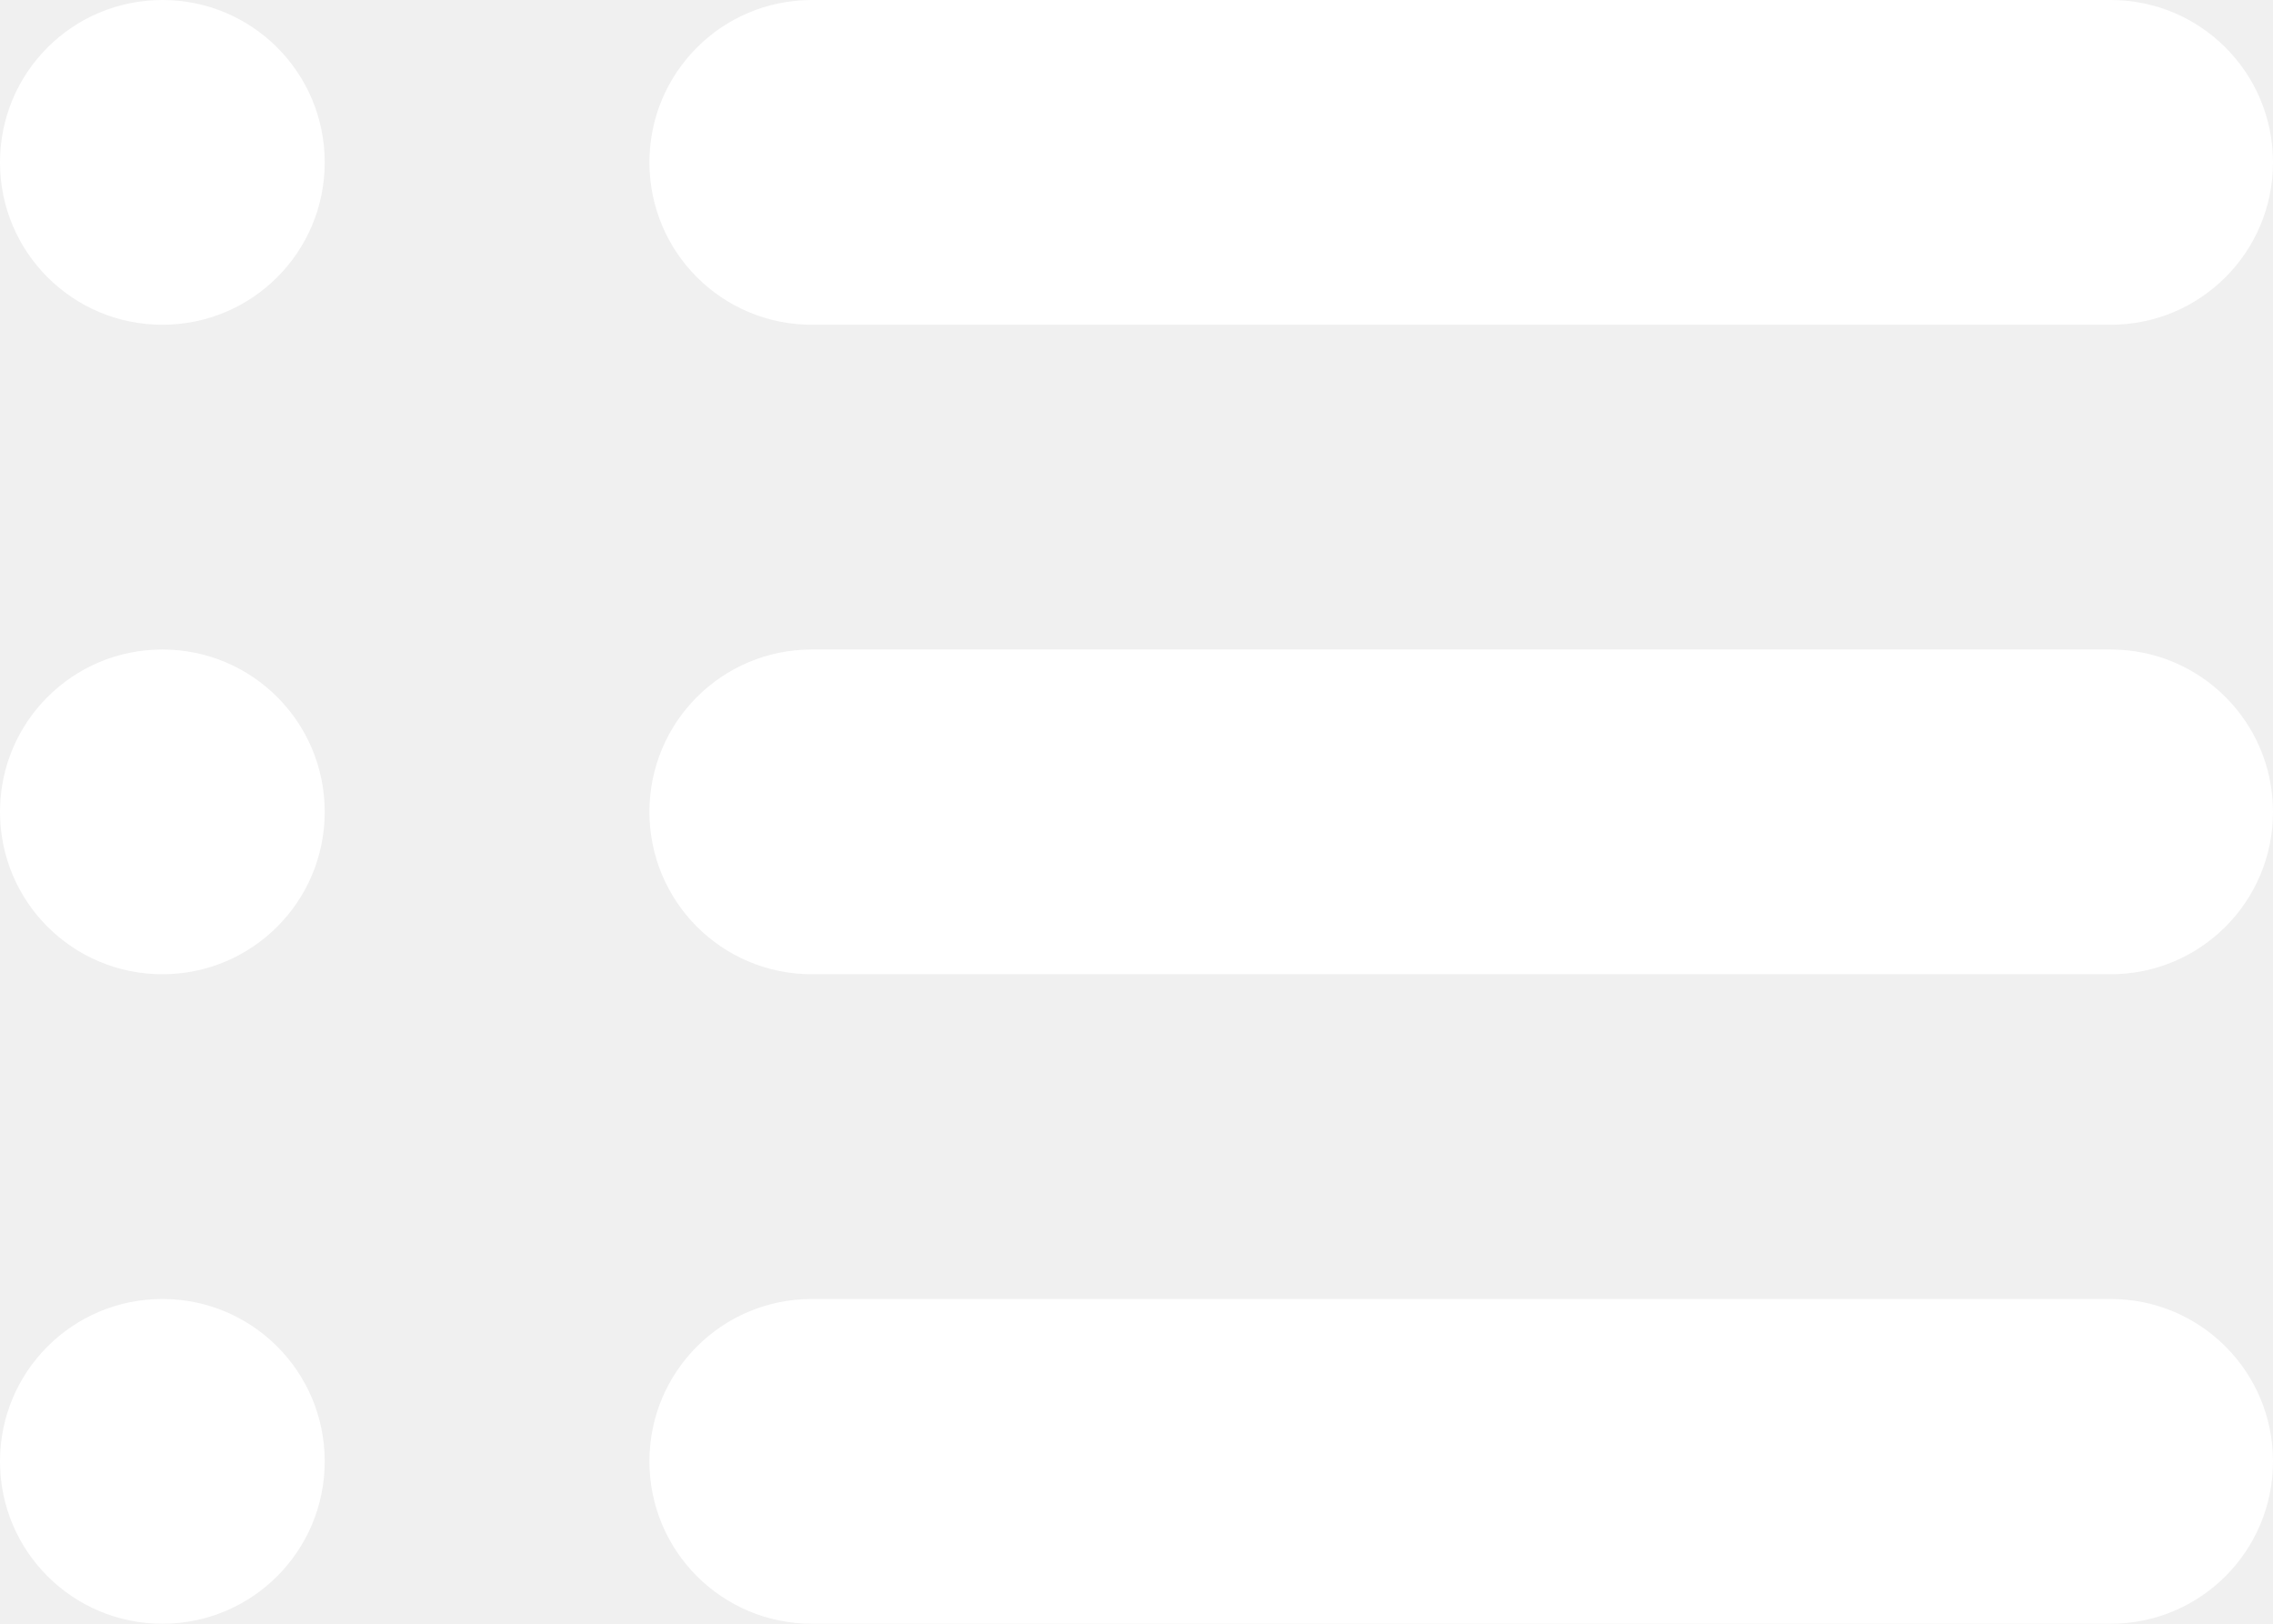
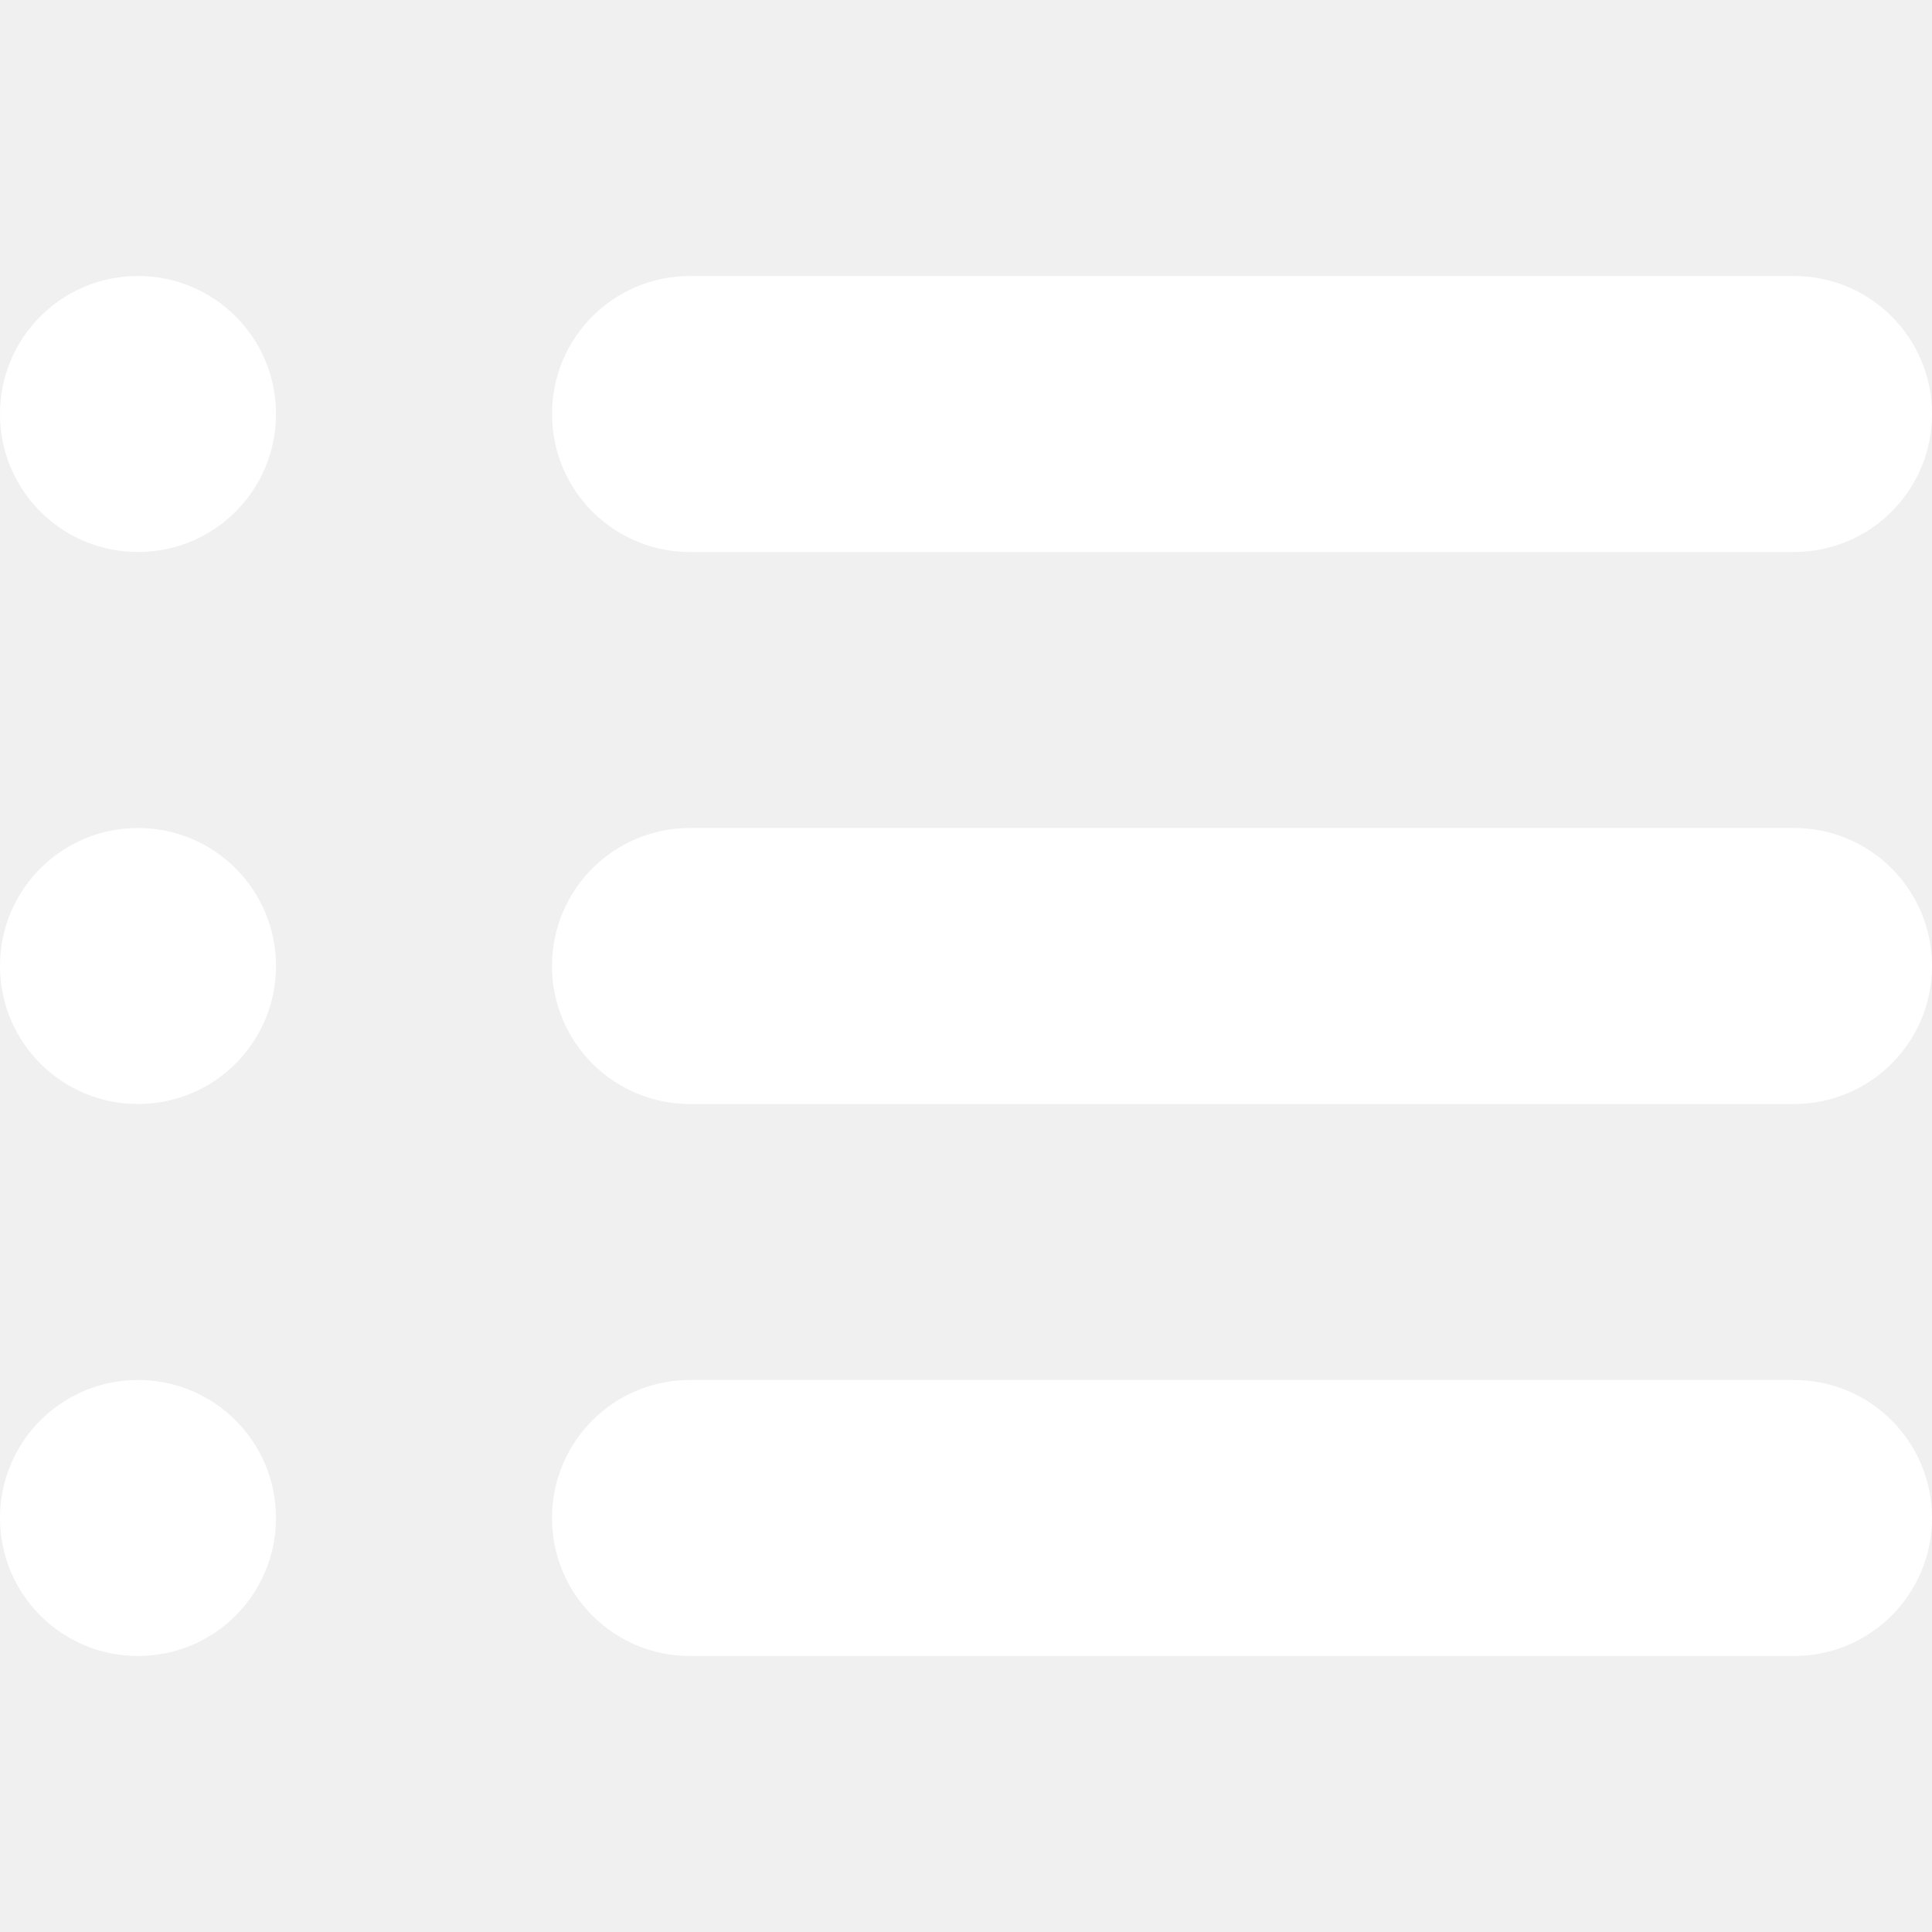
- <svg xmlns="http://www.w3.org/2000/svg" version="1.1" id="Layer_1" x="0px" y="0px" width="14px" height="10px" viewBox="0 0 14 10" style="enable-background:new 0 0 14 10;" xml:space="preserve">
-   <path fill="#FFF" d="M5,2h8c0.553,0,1-0.447,1-1s-0.447-1-1-1H5C4.447,0,4,0.447,4,1S4.447,2,5,2z M13,4H5C4.447,4,4,4.447,4,5s0.447,1,1,1h8  c0.553,0,1-0.447,1-1S13.553,4,13,4z M13,8H5C4.447,8,4,8.447,4,9s0.447,1,1,1h8c0.553,0,1-0.447,1-1S13.553,8,13,8z M1,0  C0.447,0,0,0.447,0,1s0.447,1,1,1s1-0.447,1-1S1.553,0,1,0z M1,4C0.447,4,0,4.447,0,5s0.447,1,1,1s1-0.447,1-1S1.553,4,1,4z M1,8  C0.447,8,0,8.447,0,9s0.447,1,1,1s1-0.447,1-1S1.553,8,1,8z" />
-   <g>
- </g>
-   <g>
- </g>
-   <g>
- </g>
-   <g>
- </g>
-   <g>
- </g>
-   <g>
- </g>
-   <g>
- </g>
-   <g>
- </g>
-   <g>
- </g>
-   <g>
- </g>
-   <g>
- </g>
-   <g>
- </g>
-   <g>
- </g>
-   <g>
- </g>
-   <g>
- </g>
+ <svg xmlns="http://www.w3.org/2000/svg" version="1.1" id="Layer_1" x="0px" y="0px" width="14px" height="14px" viewBox="0 0 14 14" style="enable-background:new 0 0 14 14;" xml:space="preserve">
+   <path style="fill:#FFFFFF;" d="M5,4h8c0.553,0,1-0.447,1-1s-0.447-1-1-1H5C4.447,2,4,2.447,4,3S4.447,4,5,4z M13,6H5  C4.447,6,4,6.447,4,7c0,0.553,0.447,1,1,1h8c0.553,0,1-0.447,1-1C14,6.447,13.553,6,13,6z M13,10H5c-0.553,0-1,0.447-1,1  s0.447,1,1,1h8c0.553,0,1-0.447,1-1S13.553,10,13,10z M1,2C0.447,2,0,2.447,0,3s0.447,1,1,1s1-0.447,1-1S1.553,2,1,2z M1,6  C0.447,6,0,6.447,0,7c0,0.553,0.447,1,1,1s1-0.447,1-1C2,6.447,1.553,6,1,6z M1,10c-0.553,0-1,0.447-1,1s0.447,1,1,1s1-0.447,1-1  S1.553,10,1,10z" />
</svg>
